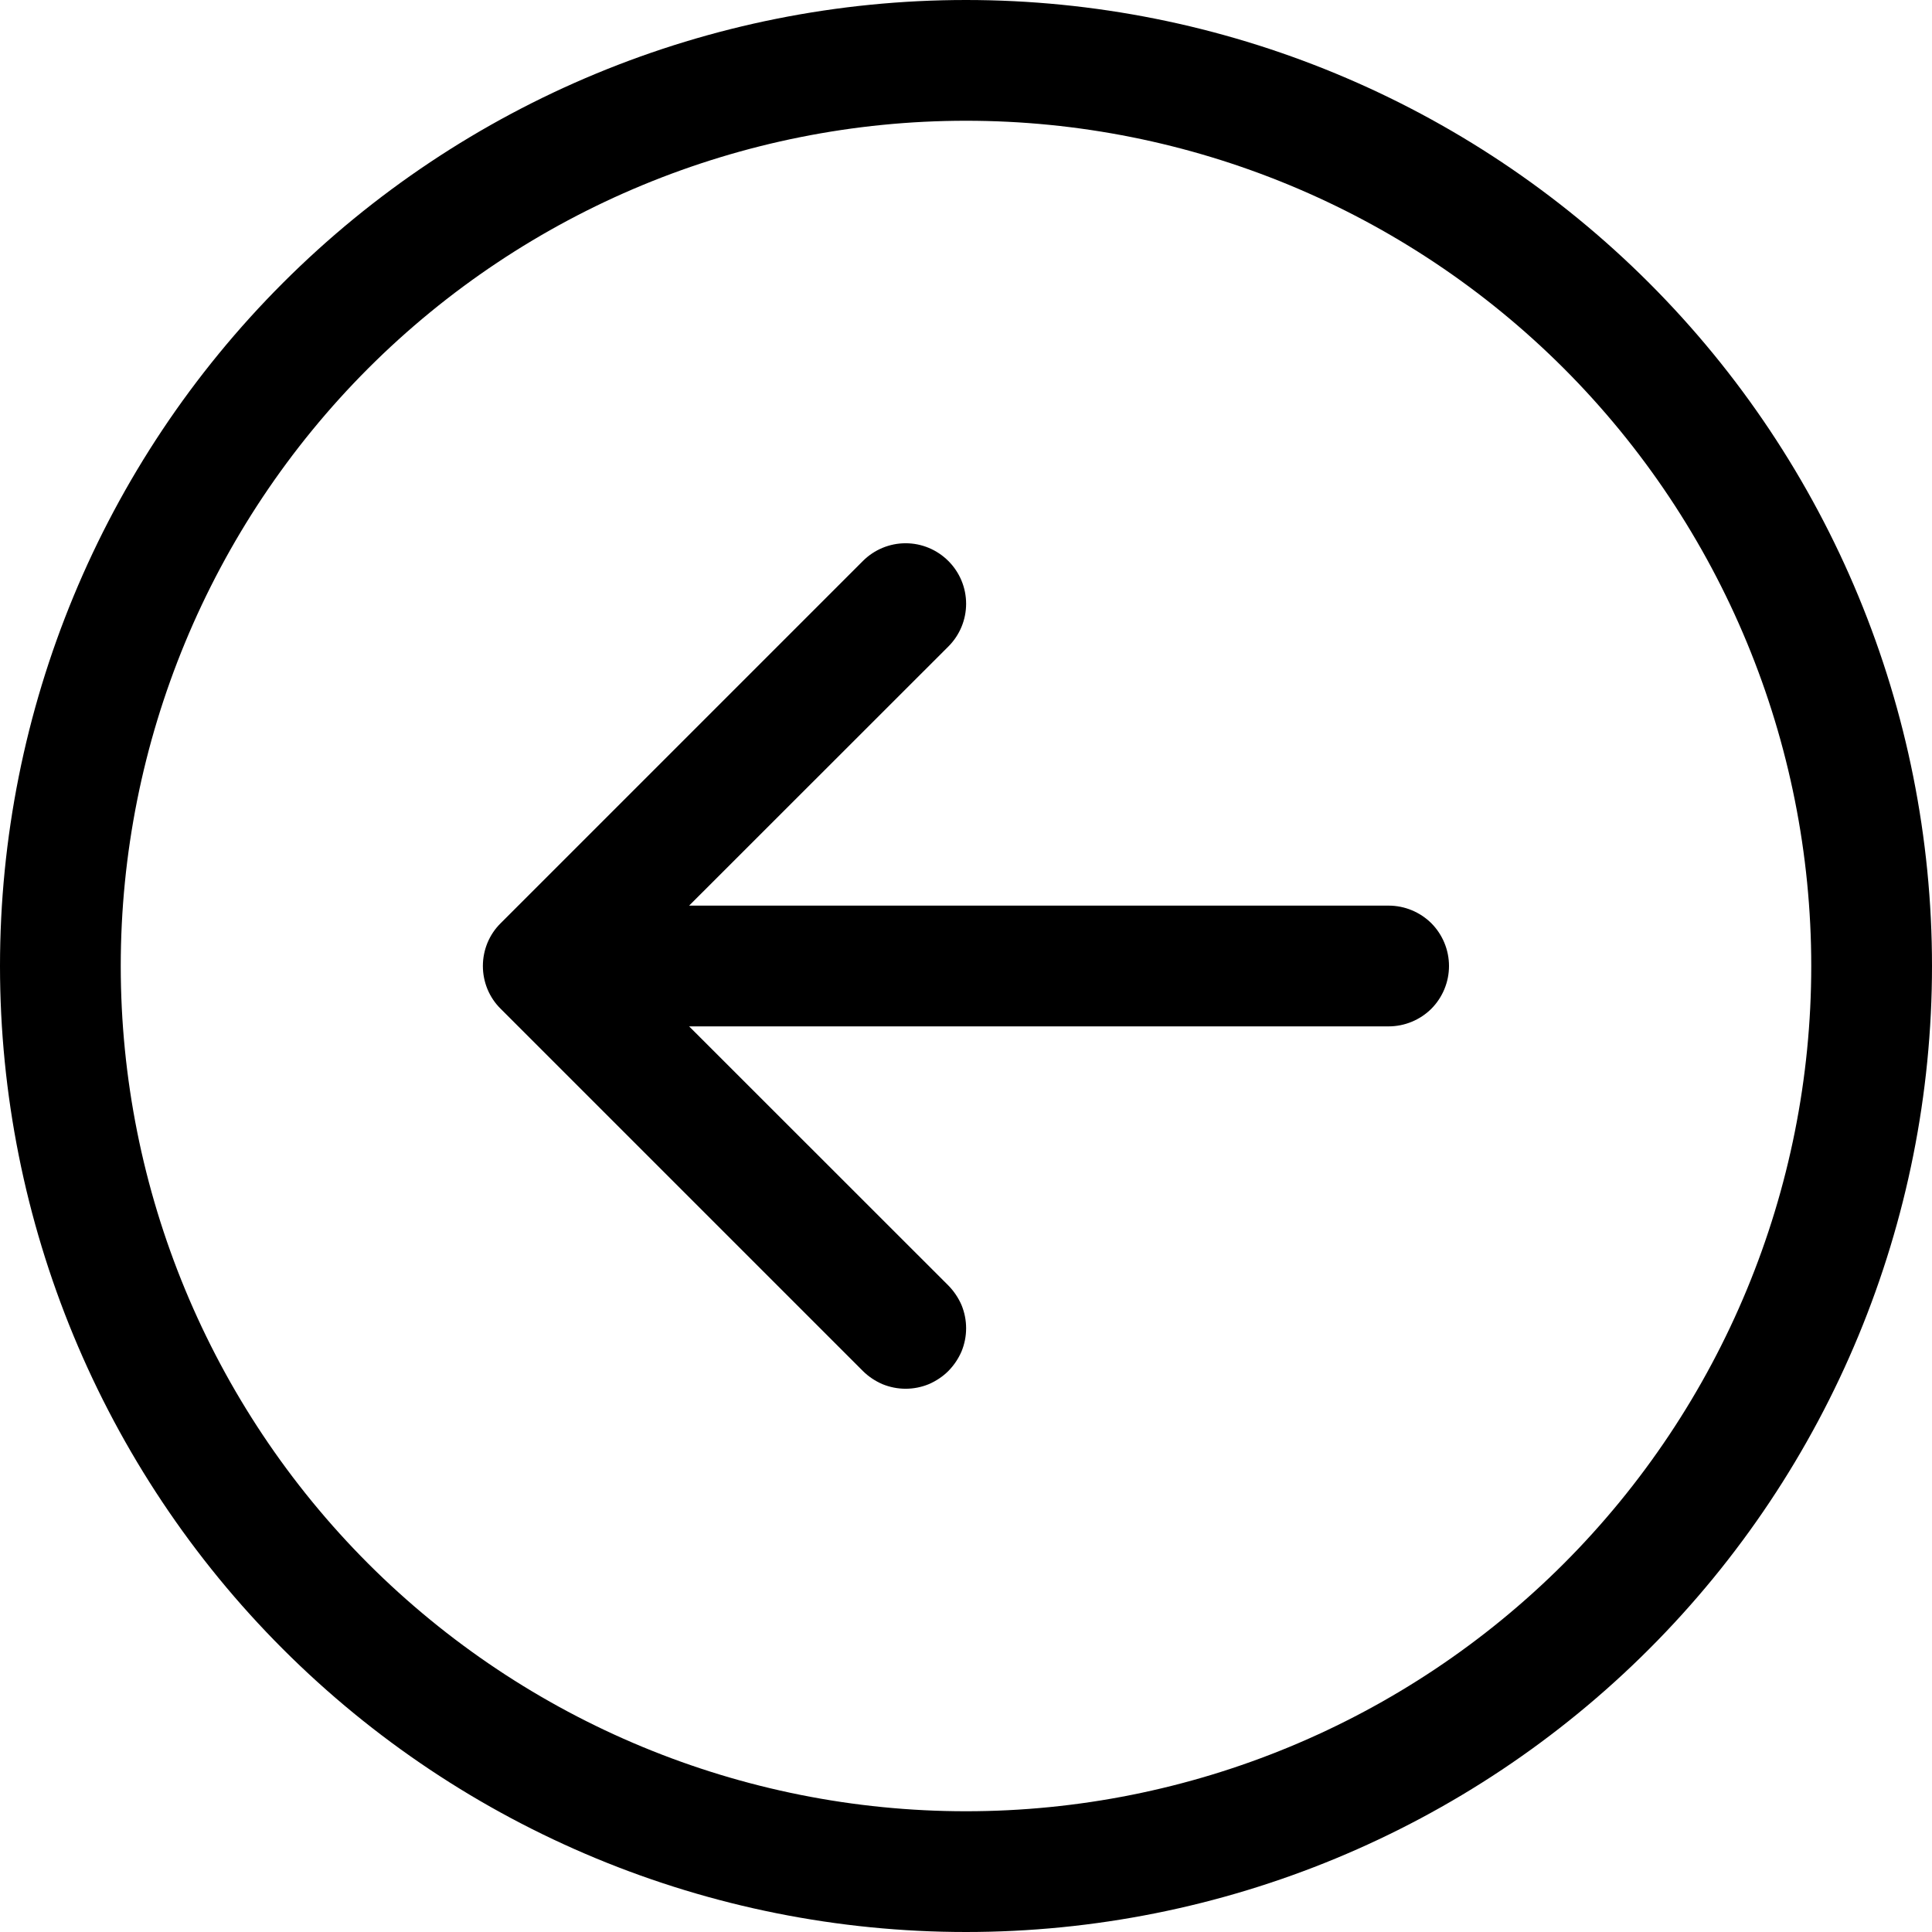
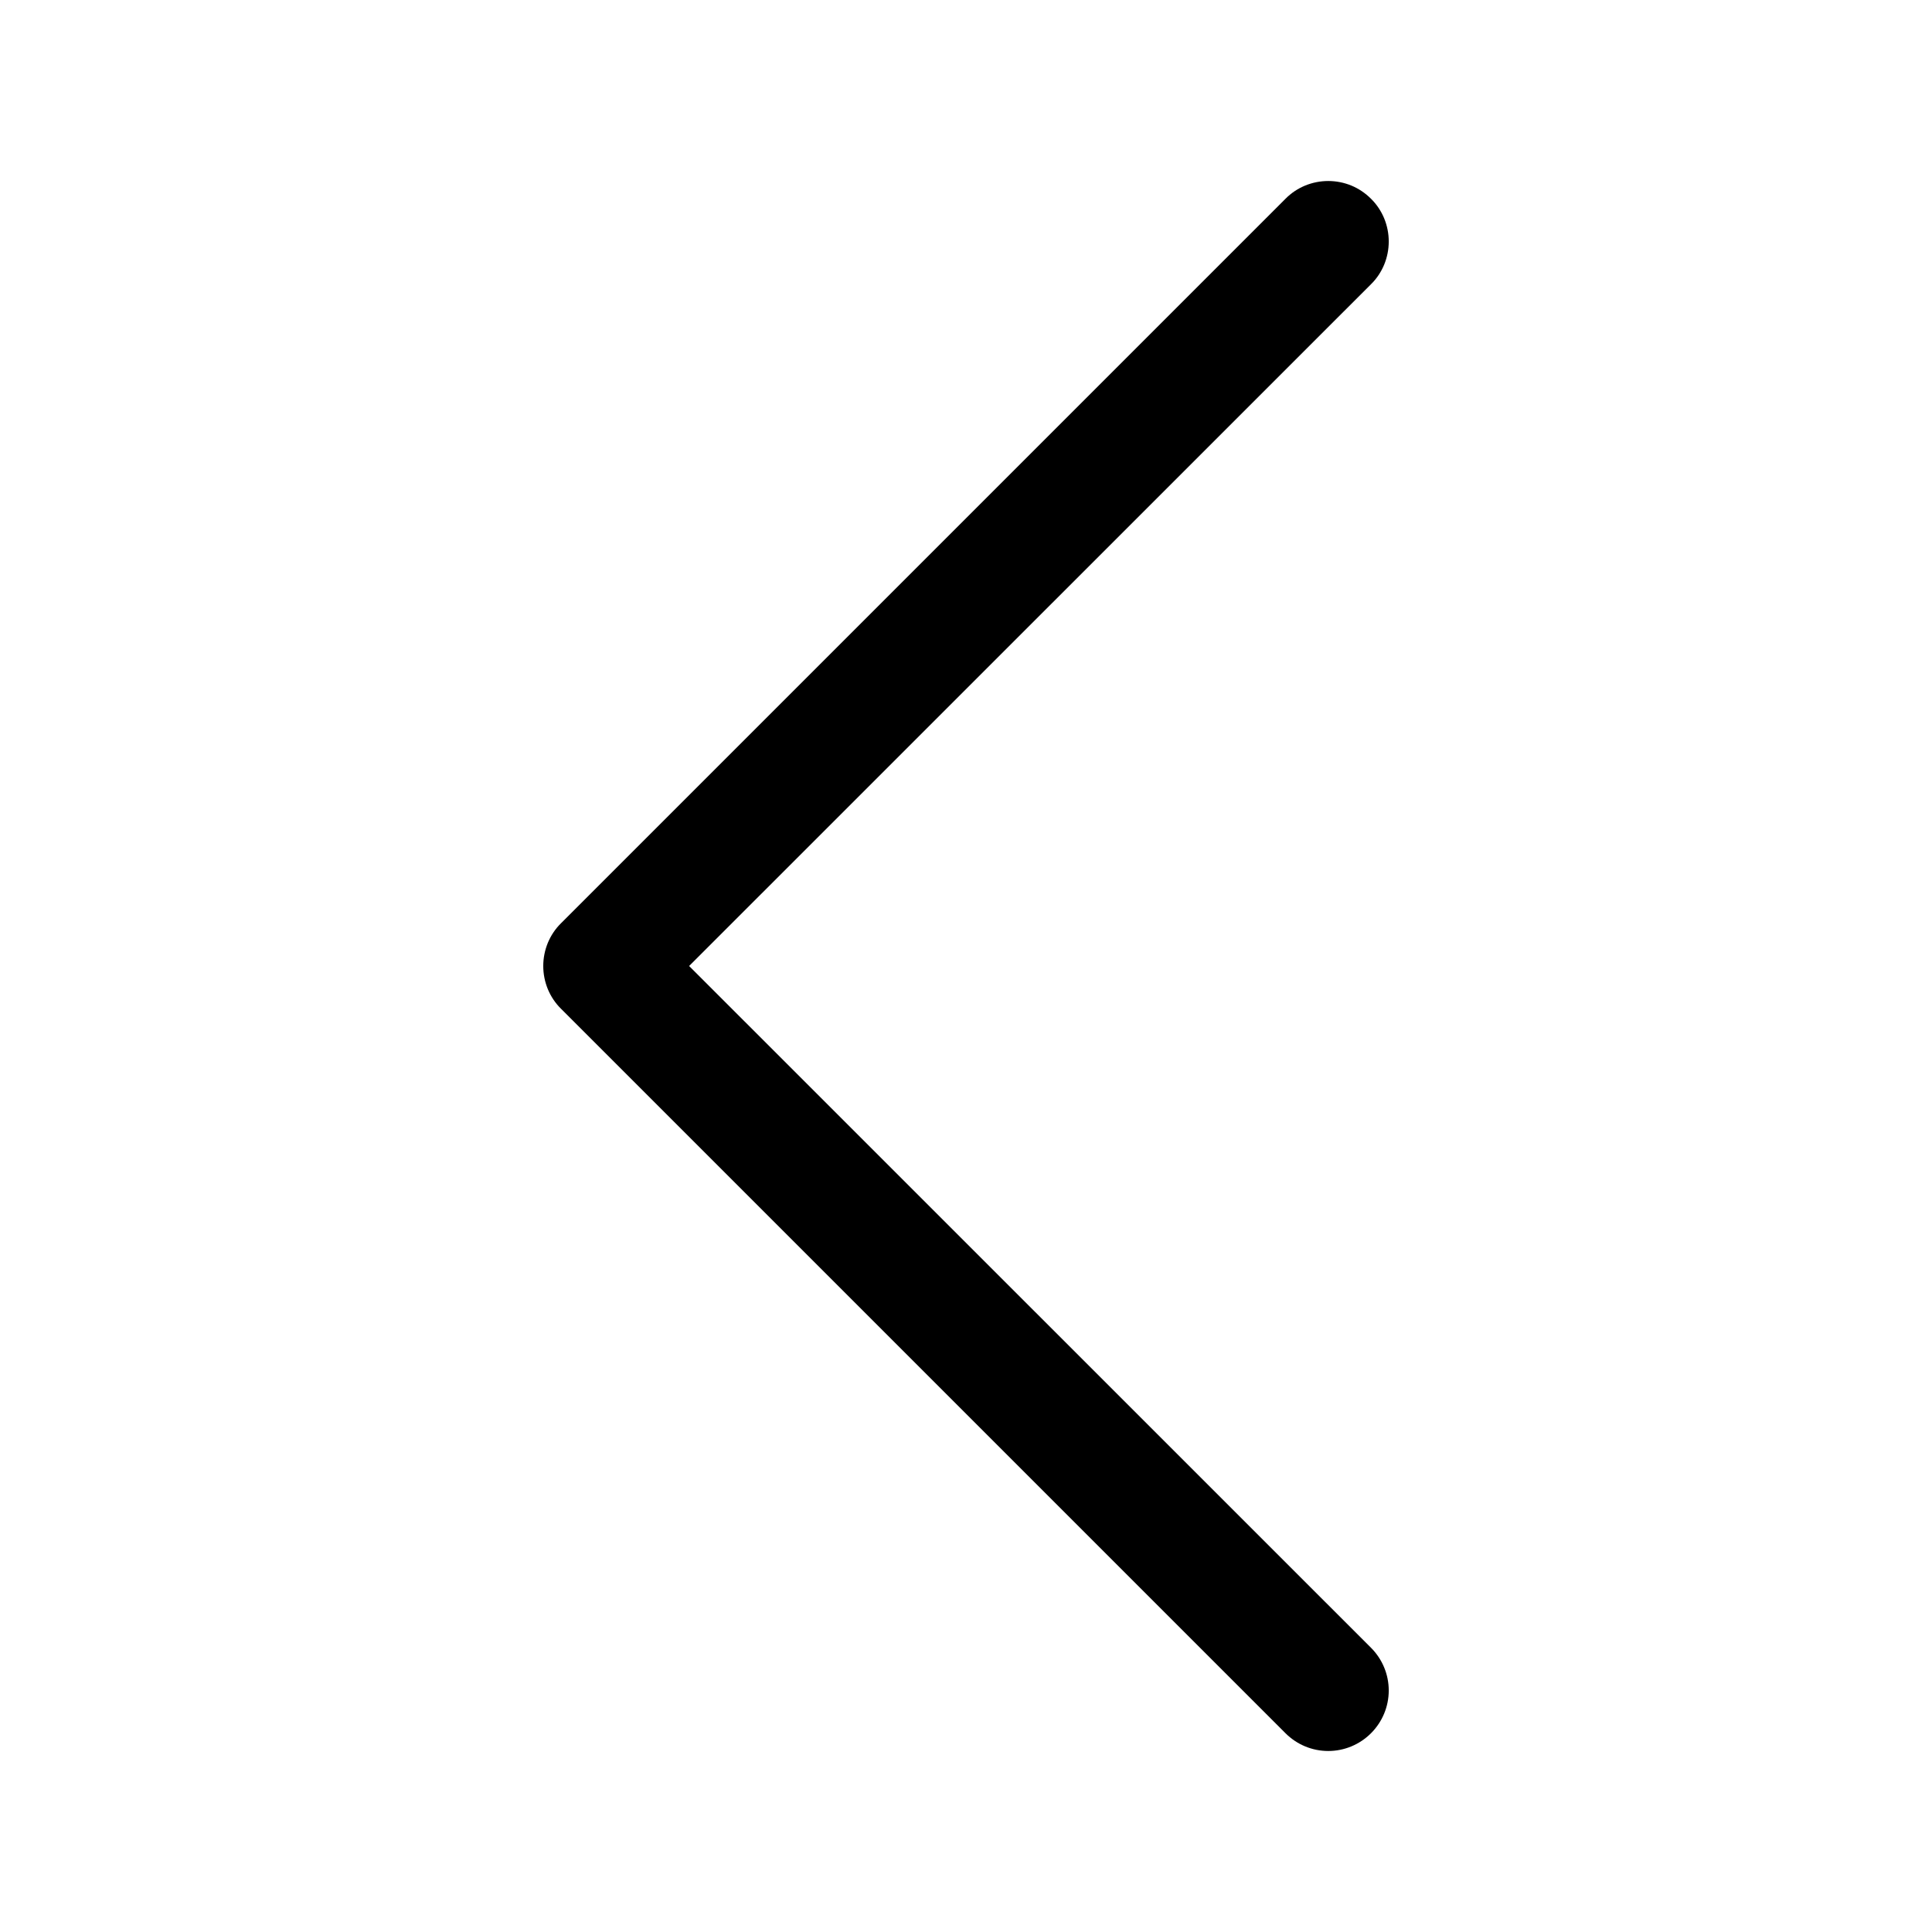
<svg xmlns="http://www.w3.org/2000/svg" width="16" height="16" viewBox="0 0 16 16" fill="none">
-   <path fill-rule="evenodd" clip-rule="evenodd" d="M1 8C1 9.857 1.738 11.637 3.05 12.95C4.363 14.262 6.143 15 8 15C9.857 15 11.637 14.262 12.95 12.95C14.262 11.637 15 9.857 15 8C15 6.143 14.262 4.363 12.95 3.05C11.637 1.738 9.857 1 8 1C6.143 1 4.363 1.738 3.05 3.05C1.738 4.363 1 6.143 1 8ZM16 8C16 10.122 15.157 12.157 13.657 13.657C12.157 15.157 10.122 16 8 16C5.878 16 3.843 15.157 2.343 13.657C0.843 12.157 0 10.122 0 8C0 5.878 0.843 3.843 2.343 2.343C3.843 0.843 5.878 0 8 0C10.122 0 12.157 0.843 13.657 2.343C15.157 3.843 16 5.878 16 8ZM11.5 7.5C11.633 7.5 11.76 7.553 11.854 7.646C11.947 7.74 12 7.867 12 8C12 8.133 11.947 8.26 11.854 8.354C11.76 8.447 11.633 8.5 11.5 8.5H5.707L7.854 10.646C7.9 10.693 7.937 10.748 7.963 10.808C7.988 10.869 8.001 10.934 8.001 11C8.001 11.066 7.988 11.131 7.963 11.192C7.937 11.252 7.9 11.307 7.854 11.354C7.808 11.4 7.752 11.437 7.692 11.463C7.631 11.488 7.566 11.501 7.5 11.501C7.434 11.501 7.369 11.488 7.308 11.463C7.248 11.437 7.192 11.4 7.146 11.354L4.146 8.354C4.099 8.308 4.062 8.252 4.037 8.192C4.012 8.131 3.999 8.066 3.999 8C3.999 7.934 4.012 7.869 4.037 7.808C4.062 7.748 4.099 7.692 4.146 7.646L7.146 4.646C7.24 4.552 7.367 4.499 7.5 4.499C7.633 4.499 7.76 4.552 7.854 4.646C7.948 4.74 8.001 4.867 8.001 5C8.001 5.133 7.948 5.26 7.854 5.354L5.707 7.5H11.5Z" fill="black" />
+   <path fill-rule="evenodd" clip-rule="evenodd" d="M11.354 1.646C11.401 1.692 11.438 1.748 11.463 1.808C11.488 1.869 11.501 1.934 11.501 2C11.501 2.066 11.488 2.131 11.463 2.192C11.438 2.252 11.401 2.308 11.354 2.354L5.707 8L11.354 13.646C11.448 13.74 11.501 13.867 11.501 14C11.501 14.133 11.448 14.26 11.354 14.354C11.26 14.448 11.133 14.501 11 14.501C10.867 14.501 10.74 14.448 10.646 14.354L4.646 8.354C4.599 8.308 4.562 8.252 4.537 8.192C4.512 8.131 4.499 8.066 4.499 8C4.499 7.934 4.512 7.869 4.537 7.808C4.562 7.748 4.599 7.692 4.646 7.646L10.646 1.646C10.692 1.599 10.748 1.562 10.808 1.537C10.869 1.512 10.934 1.499 11 1.499C11.066 1.499 11.131 1.512 11.192 1.537C11.252 1.562 11.307 1.599 11.354 1.646V1.646Z" fill="black" />
</svg>
